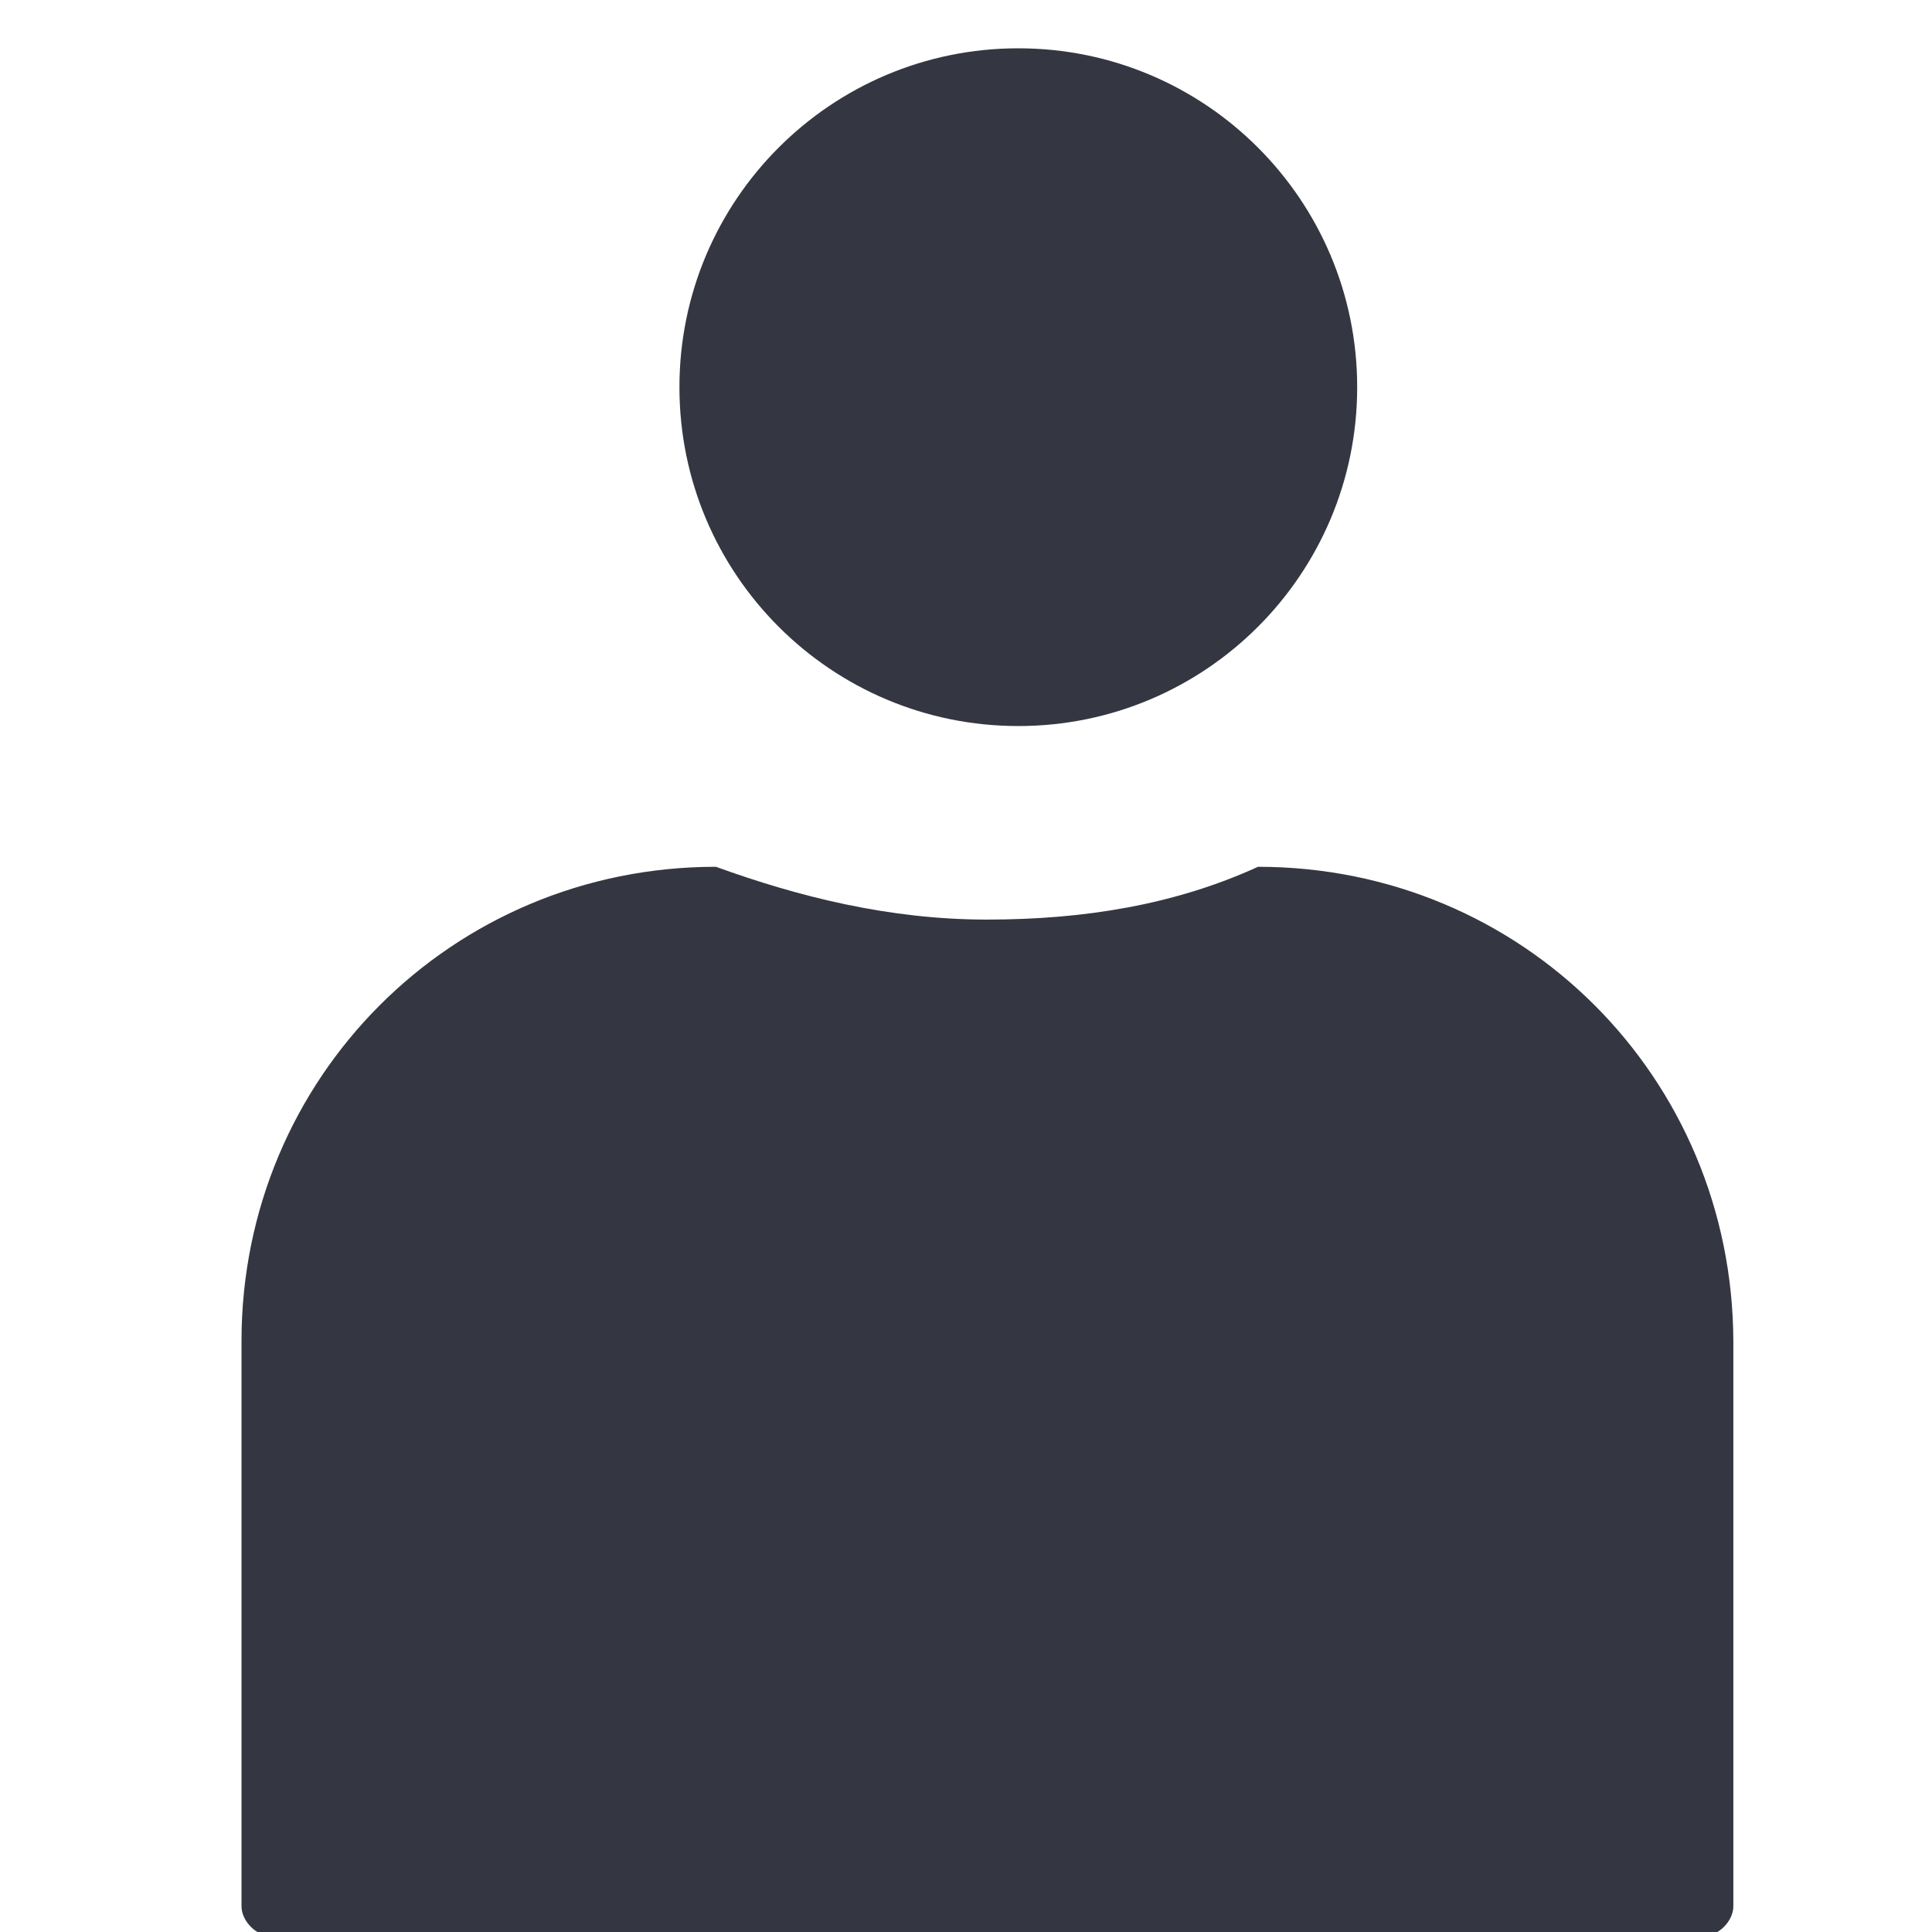
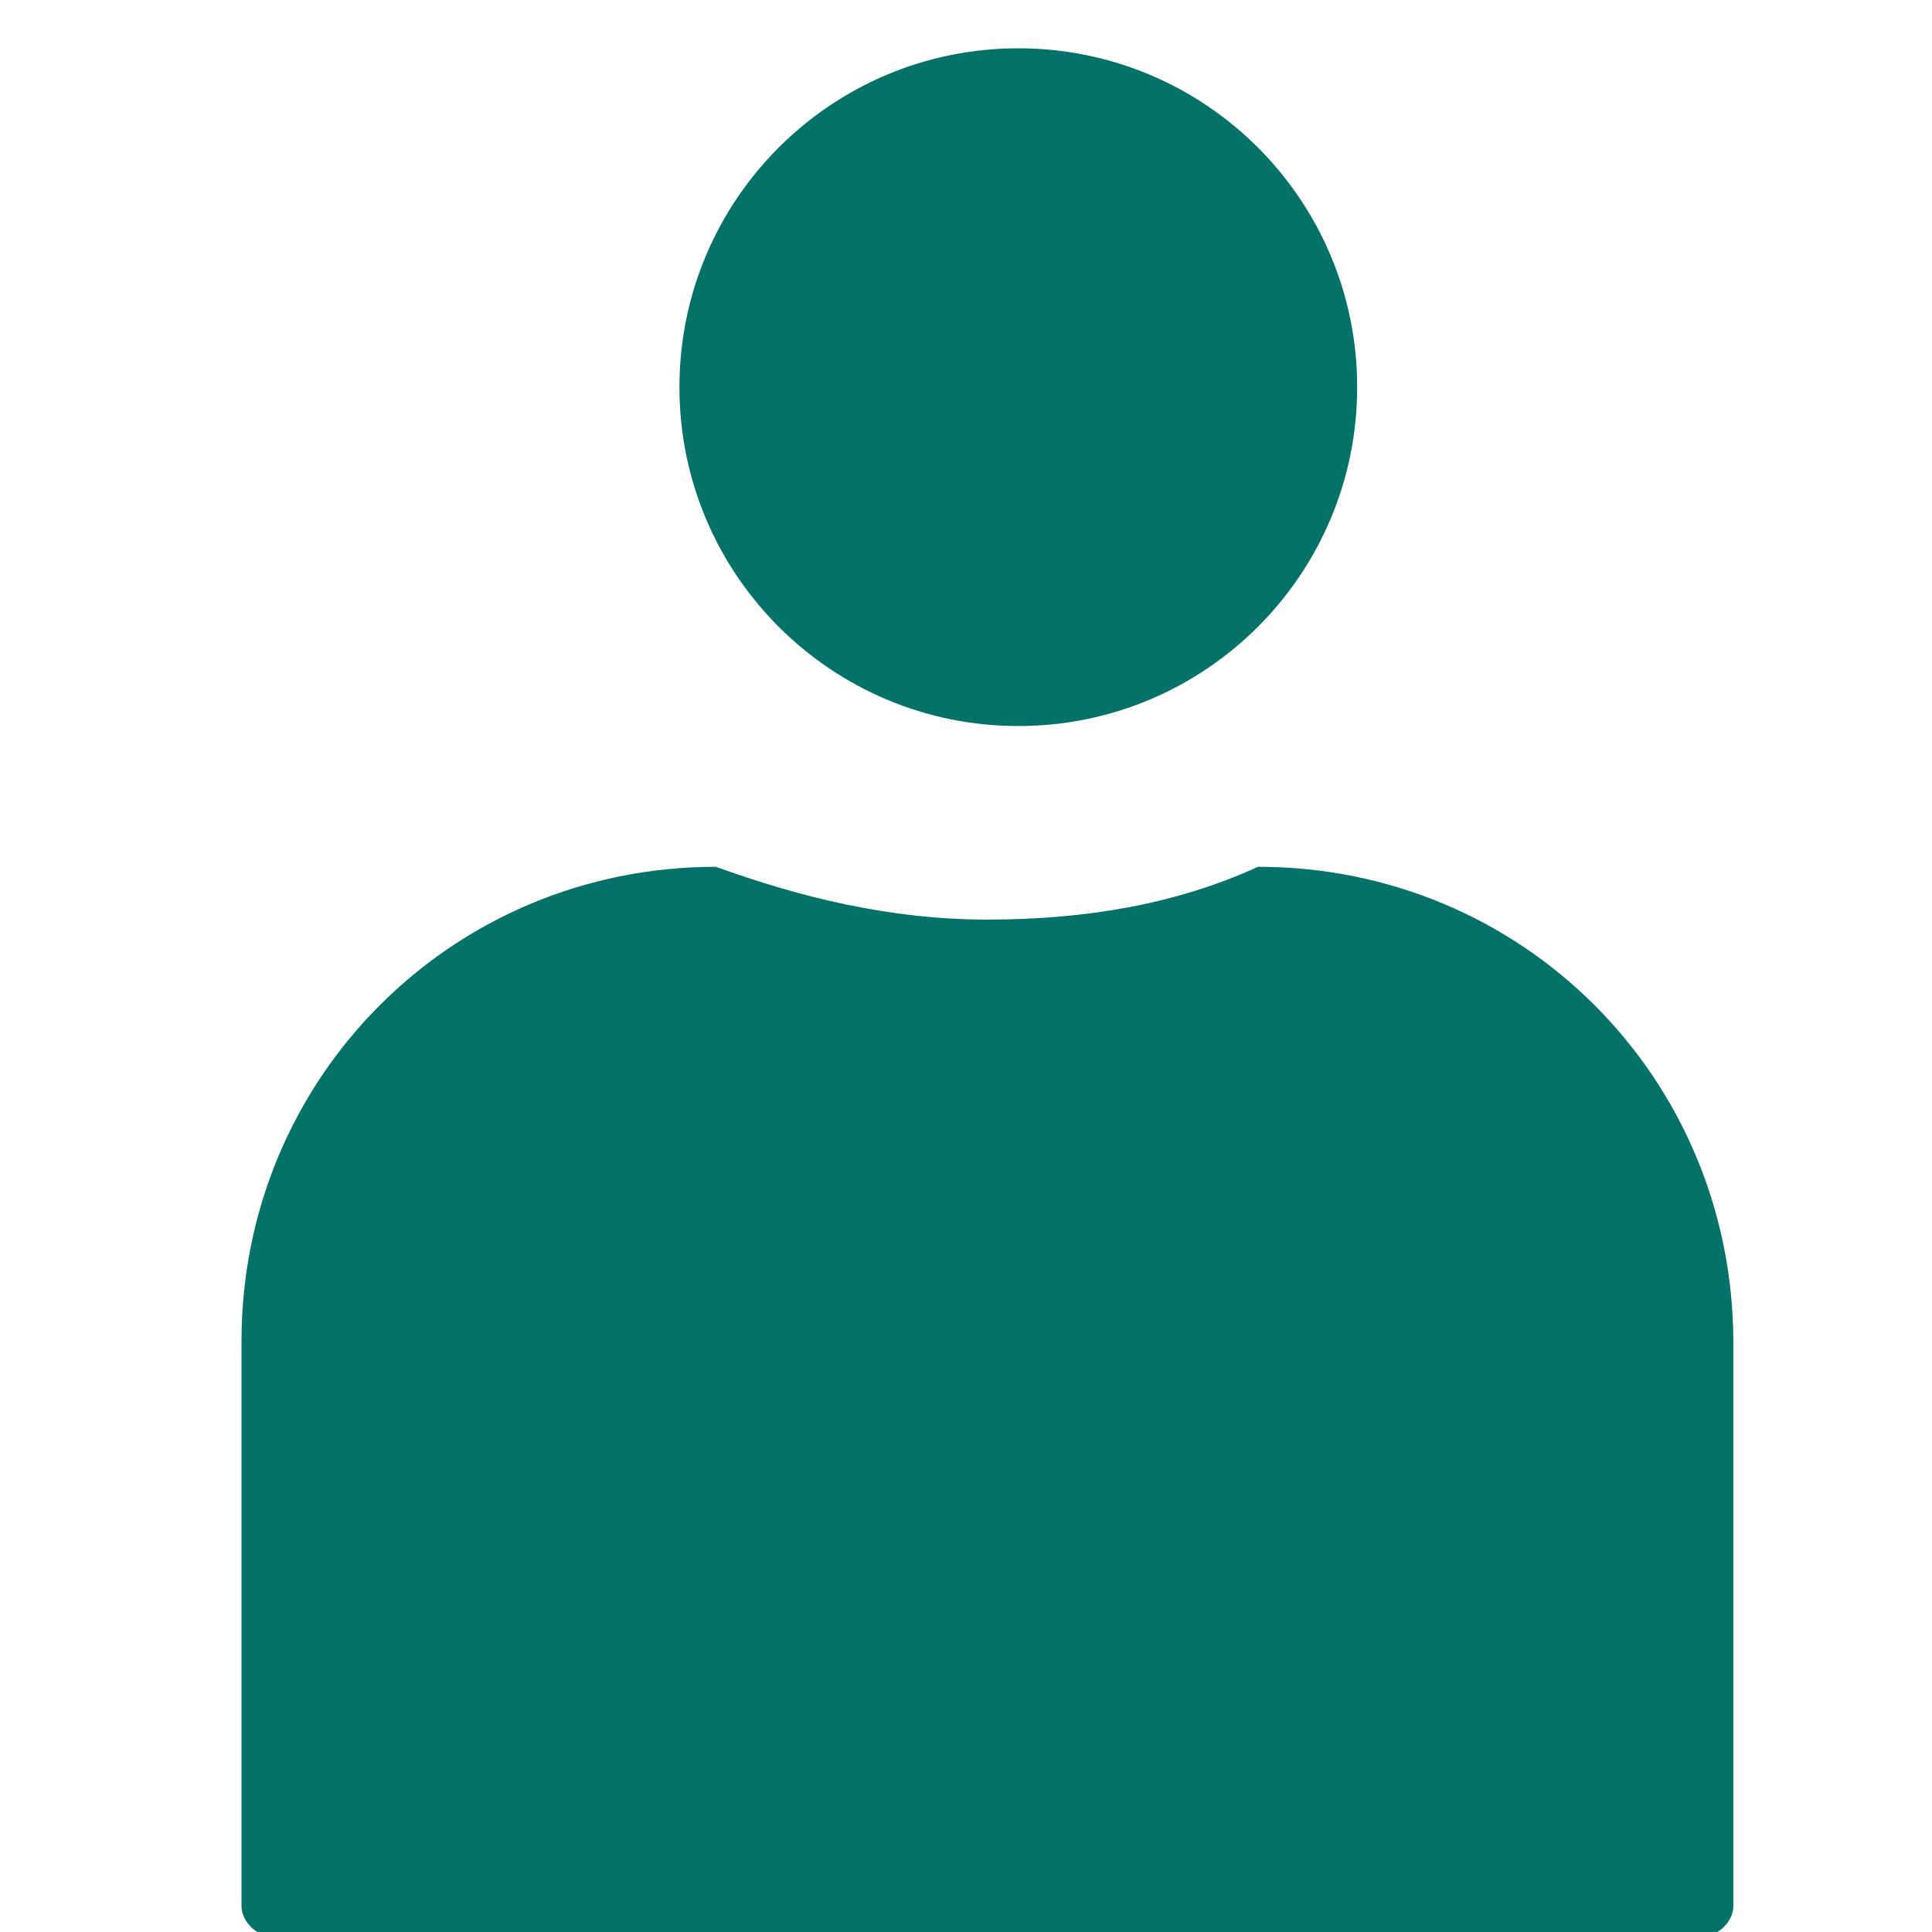
<svg xmlns="http://www.w3.org/2000/svg" version="1.1" id="Layer_1" width="40" height="40" viewBox="177.609 177.609 40 40" overflow="visible" enable-background="new 177.609 177.609 40 40" xml:space="preserve">
  <g>
-     <circle fill="#343741" cx="198.692" cy="185.625" r="7.016" />
-     <path fill="#343741" d="M203.655,195.555L203.655,195.555c-1.713,0.783-3.589,1.093-5.612,1.093s-3.899-0.473-5.612-1.093l0,0l0,0   c-5.466,0-9.822,4.373-9.822,9.821v11.699c0,0.311,0.31,0.621,0.62,0.621h29.646c0.312,0,0.621-0.311,0.621-0.621v-11.699   C213.478,199.912,209.123,195.555,203.655,195.555z" />
+     <circle fill="#047268" cx="198.692" cy="185.625" r="7.016" />
+     <path fill="#047268" d="M203.655,195.555L203.655,195.555c-1.713,0.783-3.589,1.093-5.612,1.093s-3.899-0.473-5.612-1.093l0,0l0,0   c-5.466,0-9.822,4.373-9.822,9.821v11.699c0,0.311,0.31,0.621,0.62,0.621h29.646c0.312,0,0.621-0.311,0.621-0.621v-11.699   C213.478,199.912,209.123,195.555,203.655,195.555z" />
  </g>
</svg>
